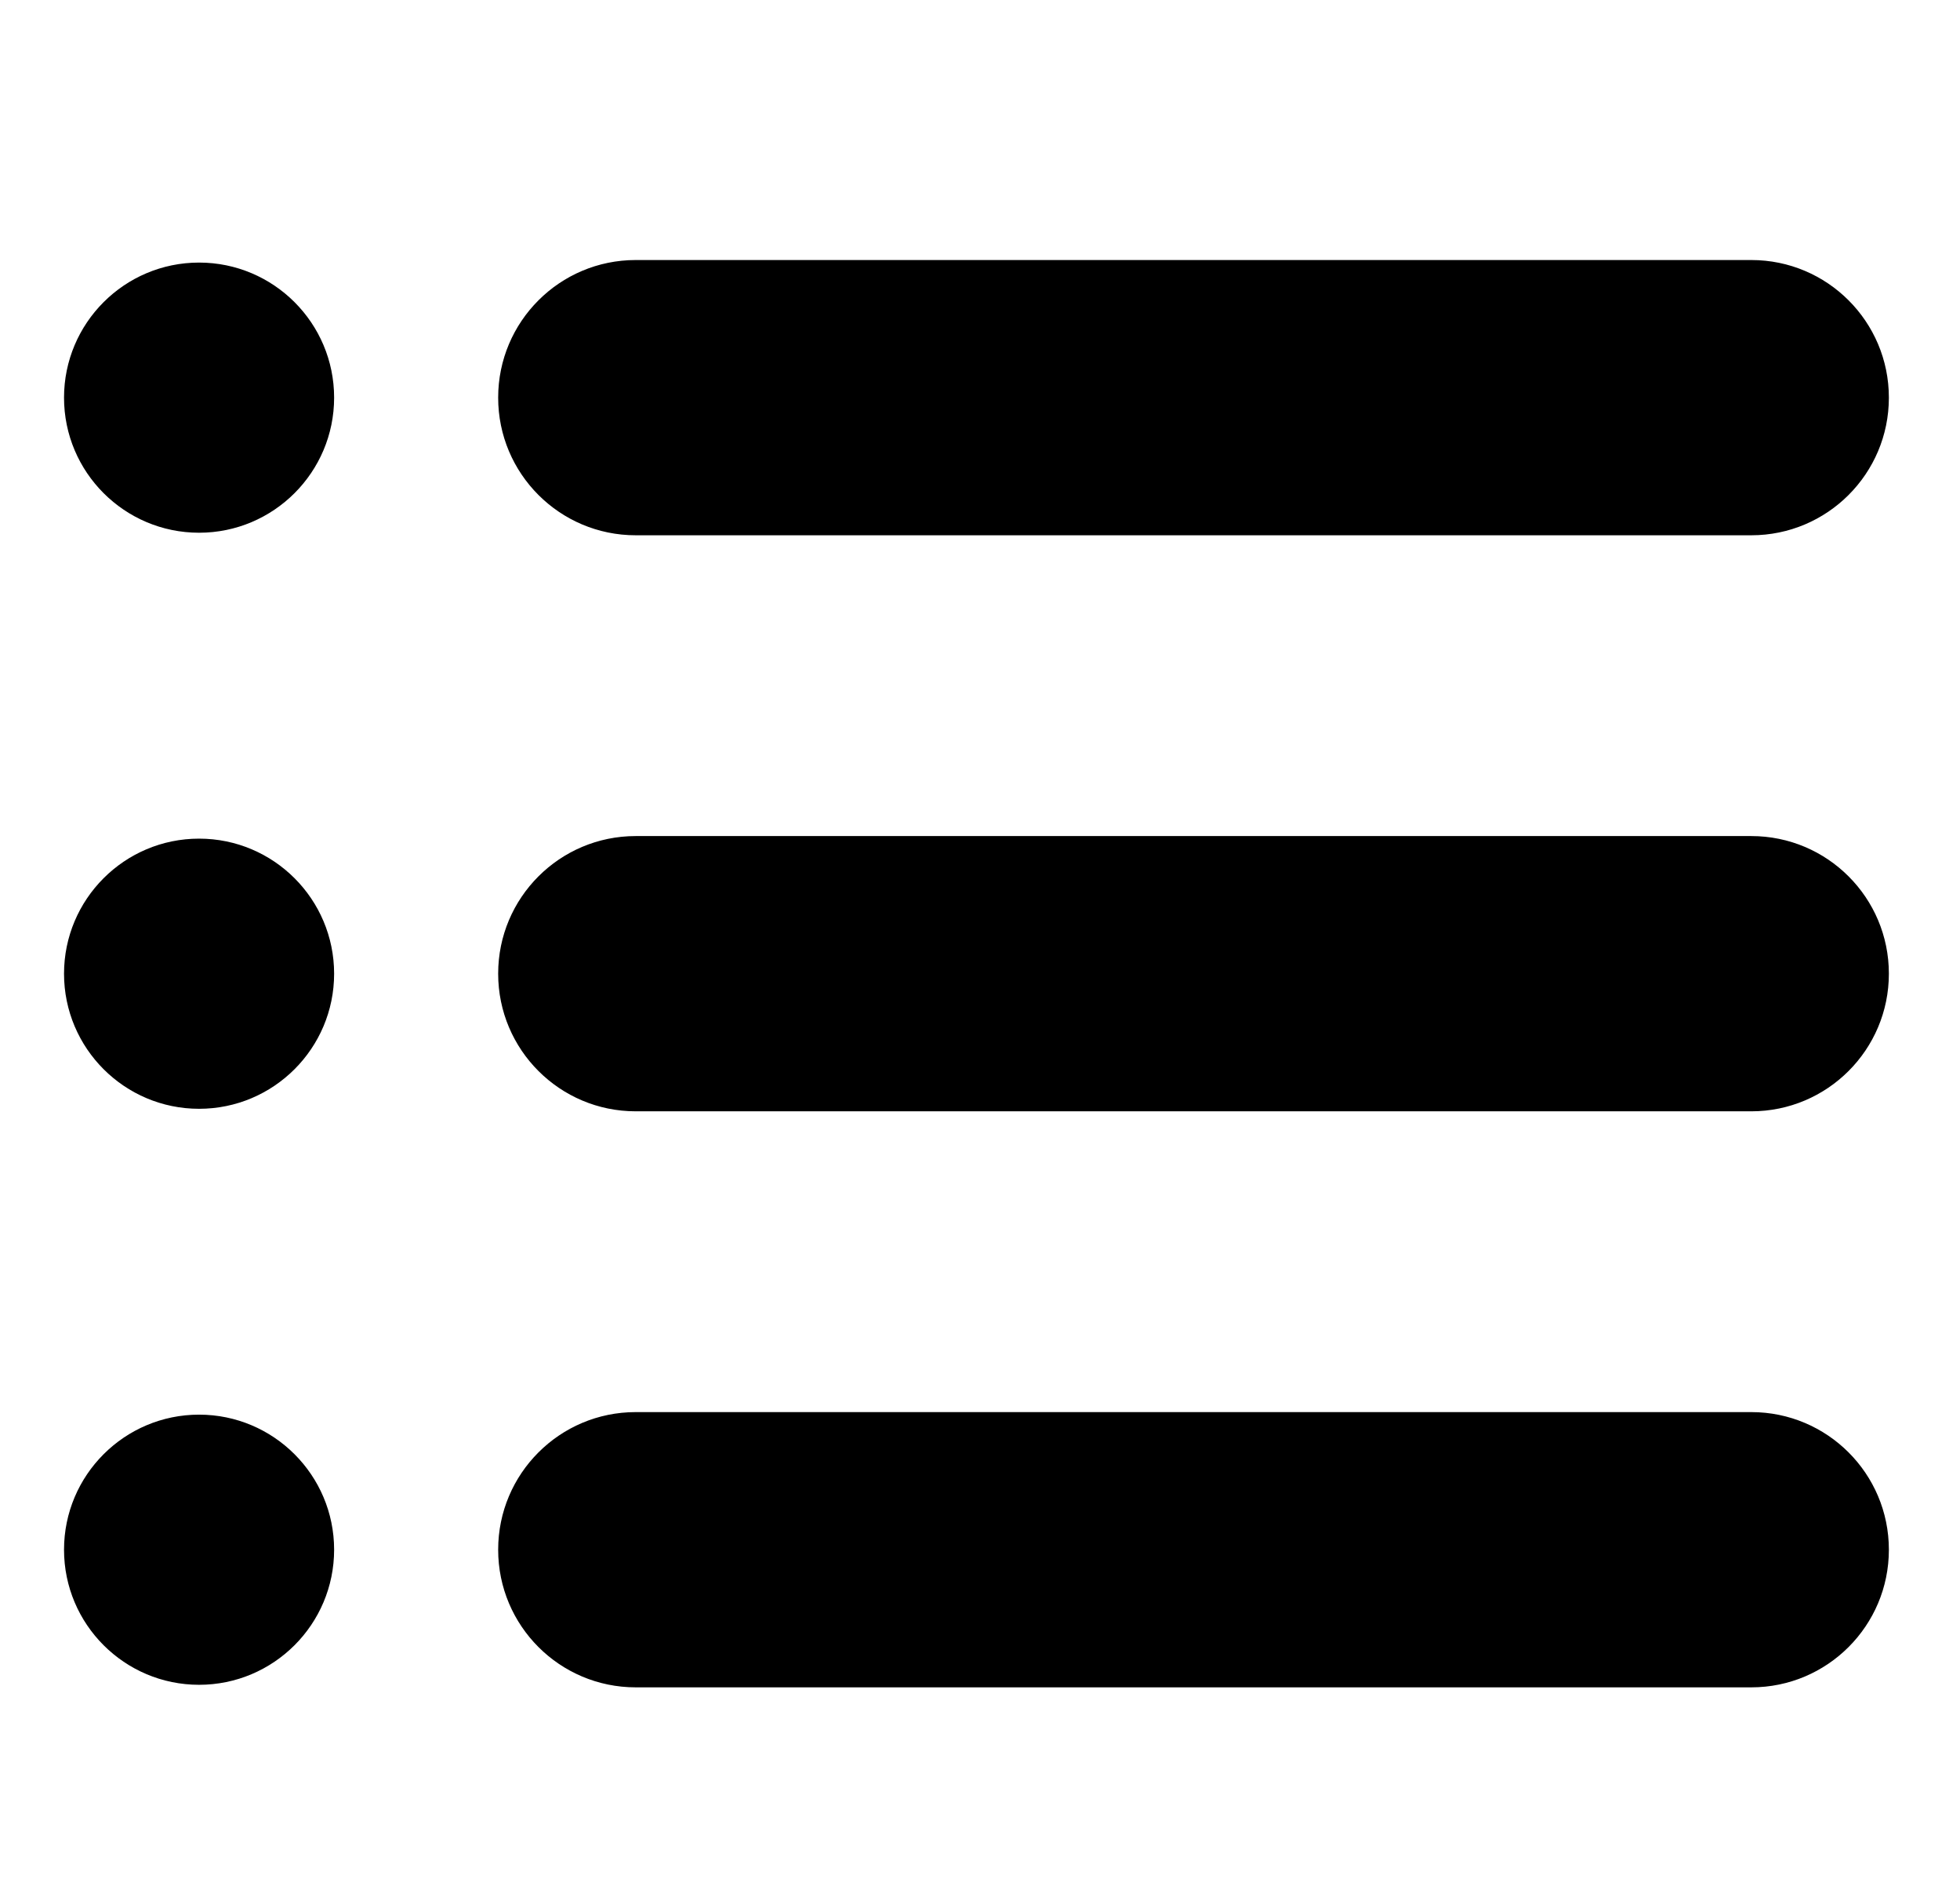
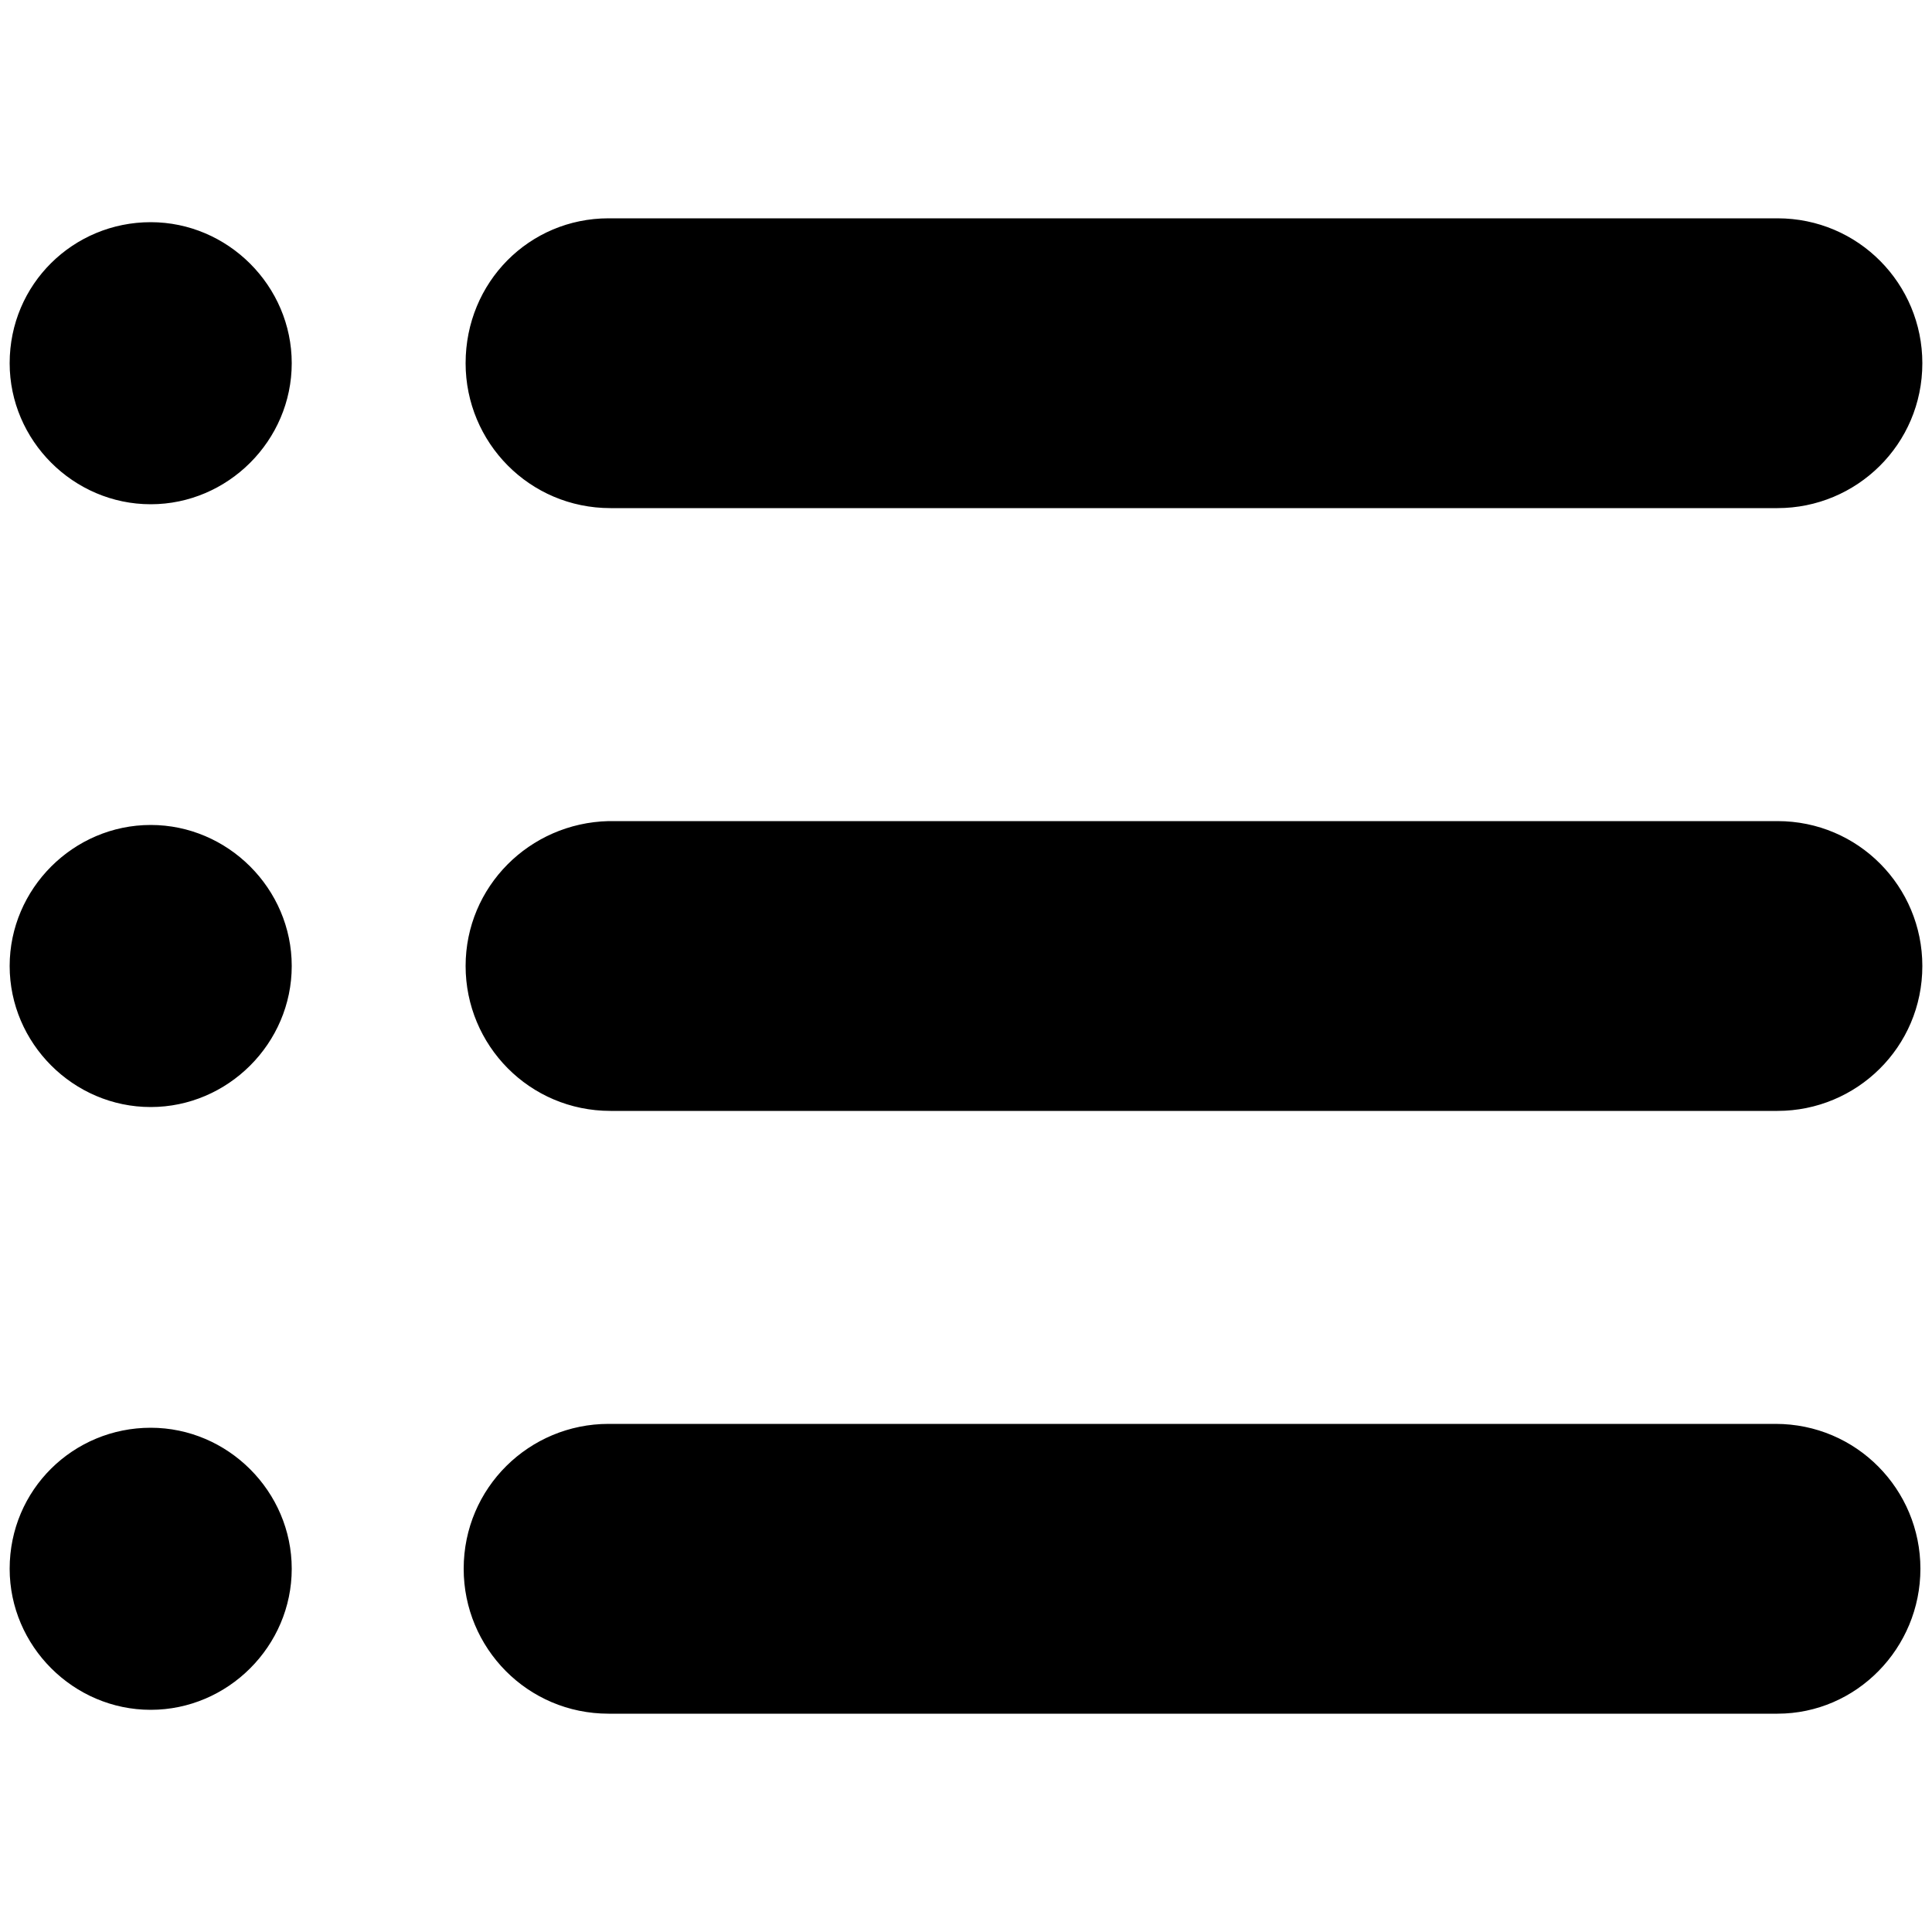
- <svg xmlns="http://www.w3.org/2000/svg" viewBox="0 0 138 134" version="1.1" xml:space="preserve" style="" x="0px" y="0px" fill-rule="evenodd" clip-rule="evenodd" stroke-linejoin="round" stroke-miterlimit="2">
-   <path d="M132.992,109.083c-0,-5.346 -4.337,-9.683 -9.684,-9.683l-78.55,0c-5.346,0 -9.683,4.337 -9.683,9.683l0,0.009c0,5.346 4.337,9.683 9.683,9.683l78.55,0c5.347,0 9.684,-4.337 9.684,-9.683l-0,-0.009Zm-118.975,-9.504c5.247,0 9.508,4.261 9.508,9.508c0,5.248 -4.261,9.509 -9.508,9.509c-5.248,-0 -9.509,-4.261 -9.509,-9.508c0,-5.248 4.261,-9.509 9.509,-9.509Zm21.058,-31.035l0,-0c0,5.346 4.337,9.683 9.683,9.683l78.55,0c5.347,0 9.684,-4.337 9.684,-9.683l-0,-0.009c-0,-5.346 -4.337,-9.683 -9.684,-9.683l-78.55,0c-5.346,0 -9.683,4.337 -9.683,9.683l0,0.009Zm-21.058,-9.511c5.247,0 9.508,4.261 9.508,9.509c0,5.247 -4.261,9.508 -9.508,9.508c-5.248,0 -9.509,-4.261 -9.509,-9.508c0,-5.248 4.261,-9.509 9.509,-9.509Zm21.058,-31.037l0,-0c0,5.346 4.337,9.683 9.683,9.683l78.55,0c5.347,0 9.684,-4.337 9.684,-9.683l-0,-0.009c-0,-5.346 -4.337,-9.683 -9.684,-9.683l-78.55,0c-5.346,0 -9.683,4.337 -9.683,9.683l0,0.009Zm-21.058,-9.513c5.247,0 9.508,4.261 9.508,9.509c0,5.247 -4.261,9.508 -9.508,9.508c-5.248,-0 -9.509,-4.261 -9.509,-9.508c0,-5.248 4.261,-9.509 9.509,-9.509Z" />
+ <svg xmlns="http://www.w3.org/2000/svg" version="1.1" id="Layer_1" x="0px" y="0px" viewBox="0 0 100 100" style="enable-background:new 0 0 100 100;" xml:space="preserve">
+   <style type="text/css">
+ 	.st0{fill-rule:evenodd;clip-rule:evenodd;}
+ </style>
+   <path class="st0" d="M99.4,81.2c0-4.1-3.3-7.5-7.5-7.5H31.5c-4.1,0-7.5,3.3-7.5,7.5l0,0c0,4.1,3.3,7.5,7.5,7.5H92  C96.1,88.7,99.4,85.3,99.4,81.2L99.4,81.2z M7.8,73.9c4,0,7.3,3.3,7.3,7.3s-3.3,7.3-7.3,7.3s-7.3-3.3-7.3-7.3  C0.5,77.1,3.8,73.9,7.8,73.9z M24.1,50L24.1,50c0,4.1,3.3,7.5,7.5,7.5H92c4.1,0,7.5-3.3,7.5-7.5l0,0c0-4.1-3.3-7.5-7.5-7.5H31.5  C27.4,42.6,24.1,45.9,24.1,50L24.1,50z M7.8,42.7c4,0,7.3,3.3,7.3,7.3s-3.3,7.3-7.3,7.3S0.5,54,0.5,50S3.8,42.7,7.8,42.7z   M24.1,18.8L24.1,18.8c0,4.1,3.3,7.5,7.5,7.5H92c4.1,0,7.5-3.3,7.5-7.5l0,0c0-4.1-3.3-7.5-7.5-7.5H31.5  C27.4,11.3,24.1,14.6,24.1,18.8L24.1,18.8z M7.8,11.5c4,0,7.3,3.3,7.3,7.3s-3.3,7.3-7.3,7.3s-7.3-3.3-7.3-7.3  C0.5,14.7,3.8,11.5,7.8,11.5z" />
</svg>
